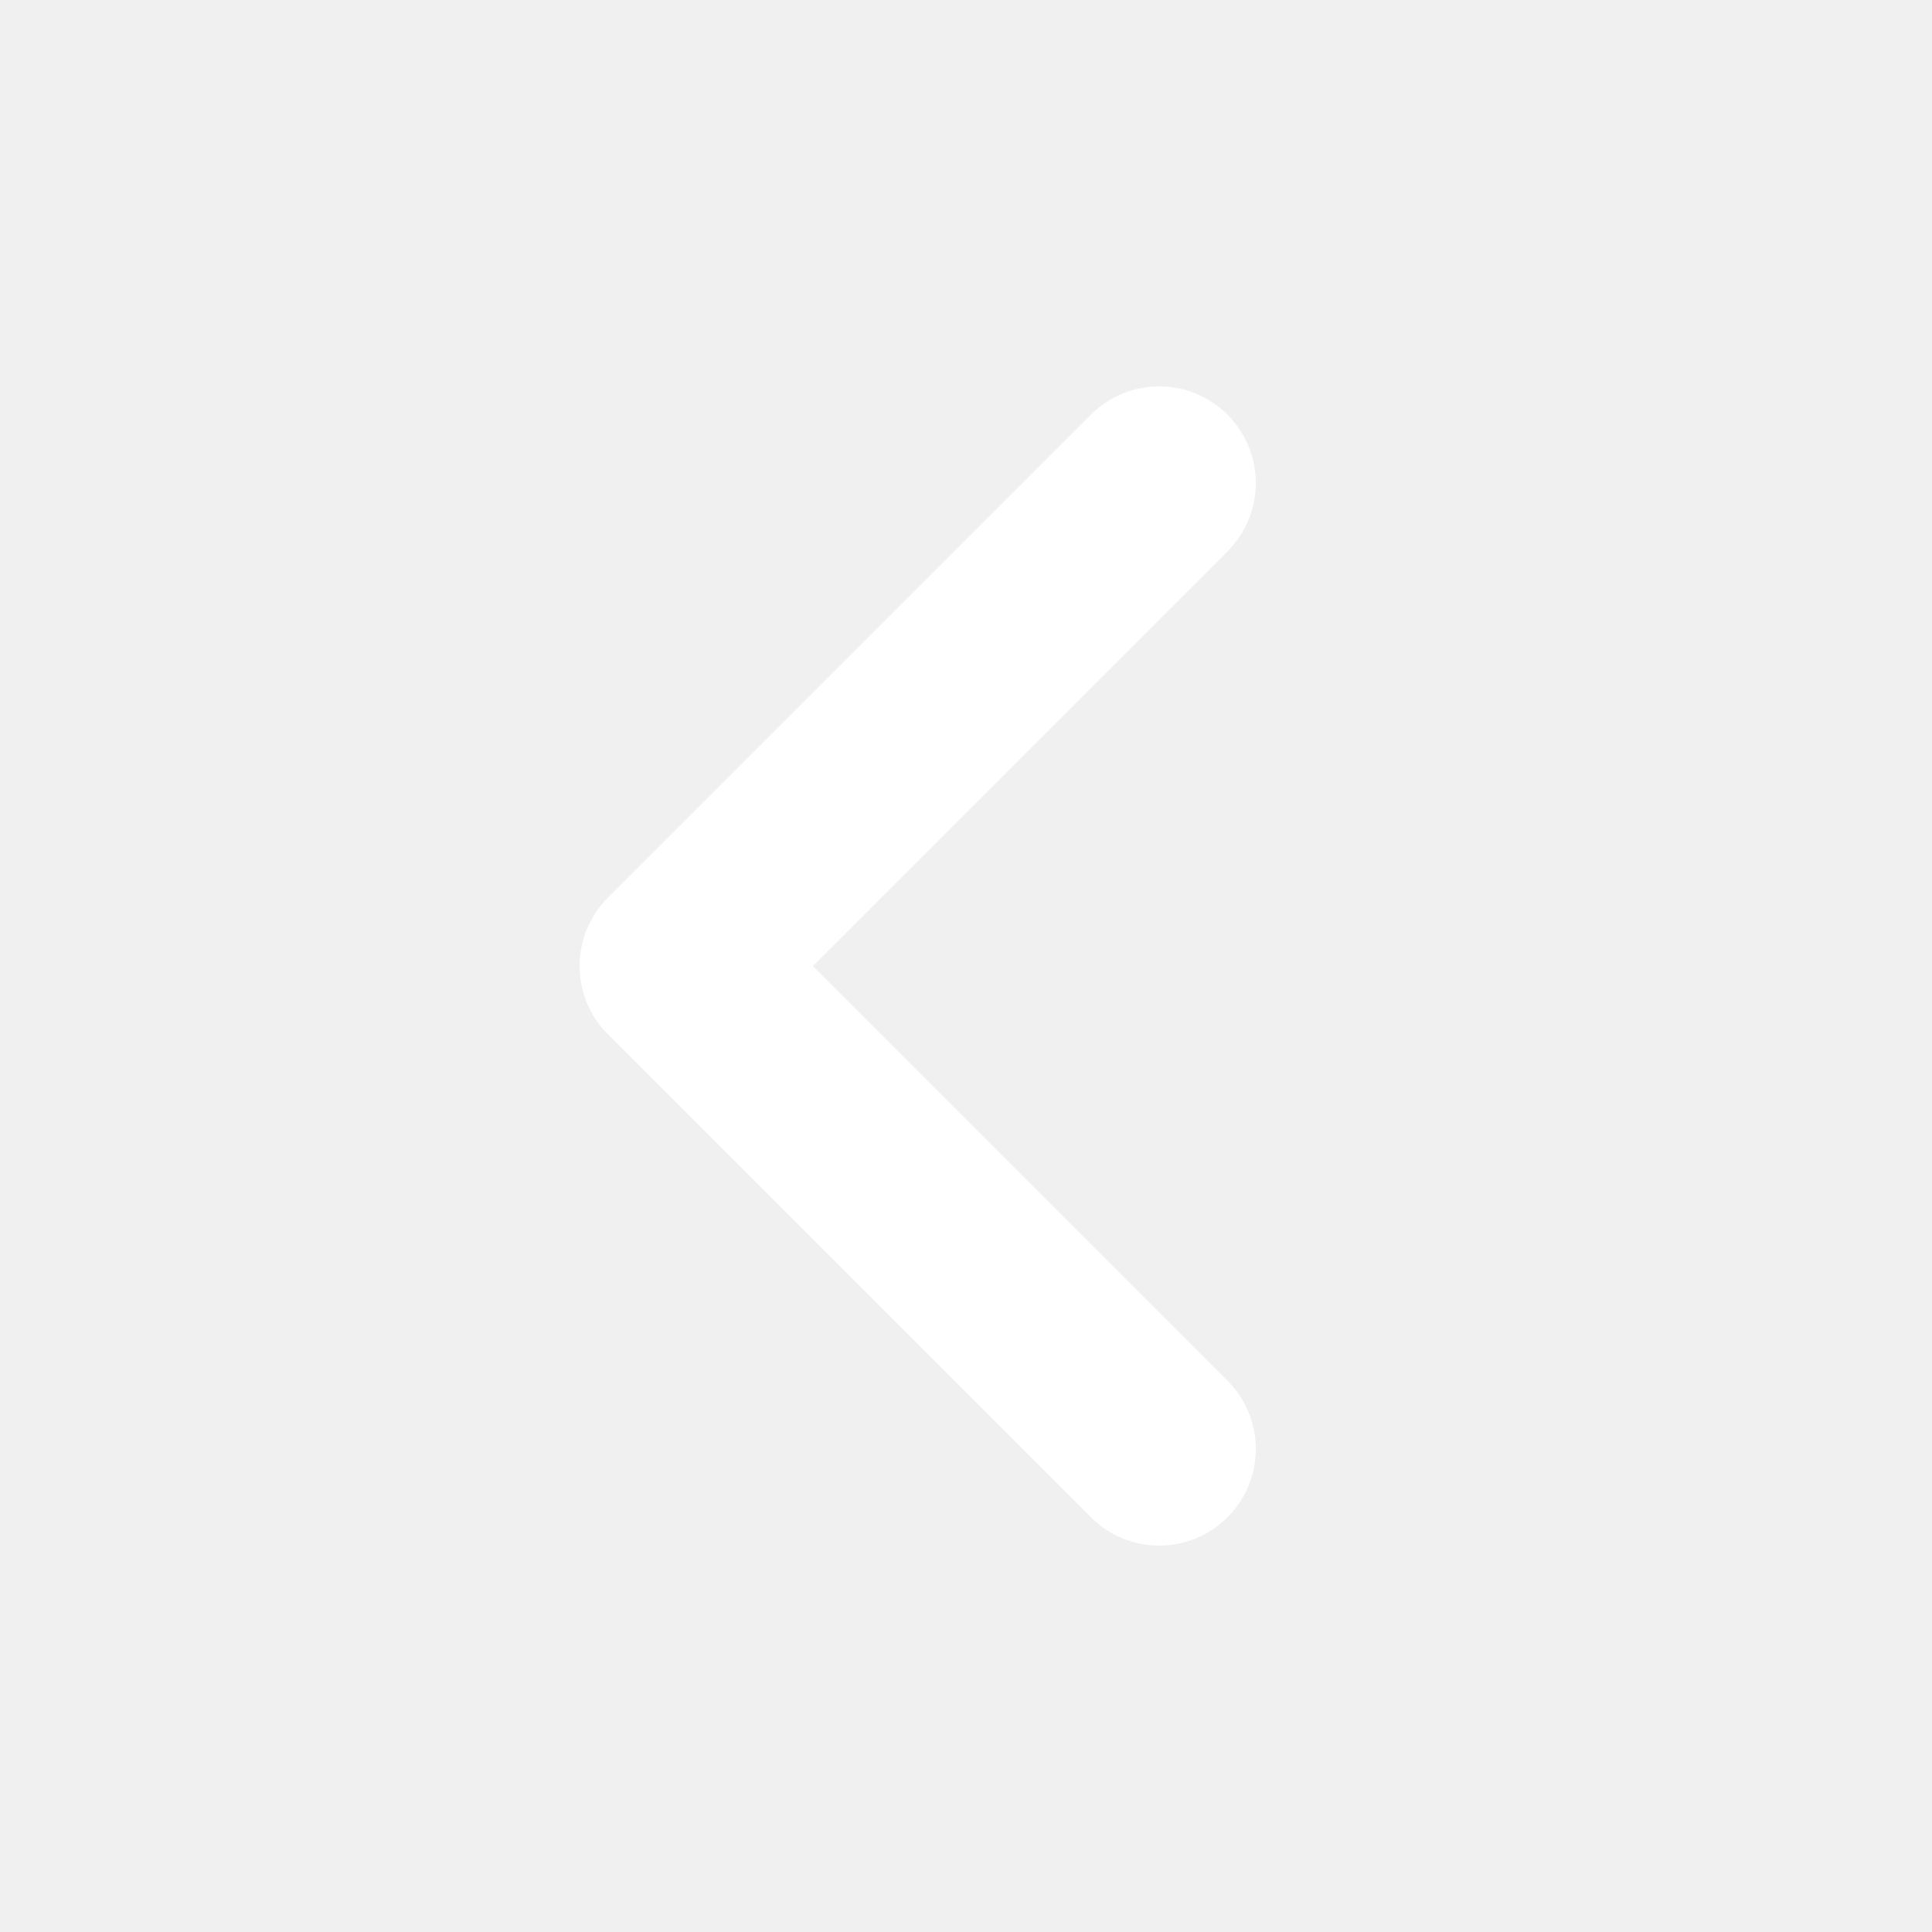
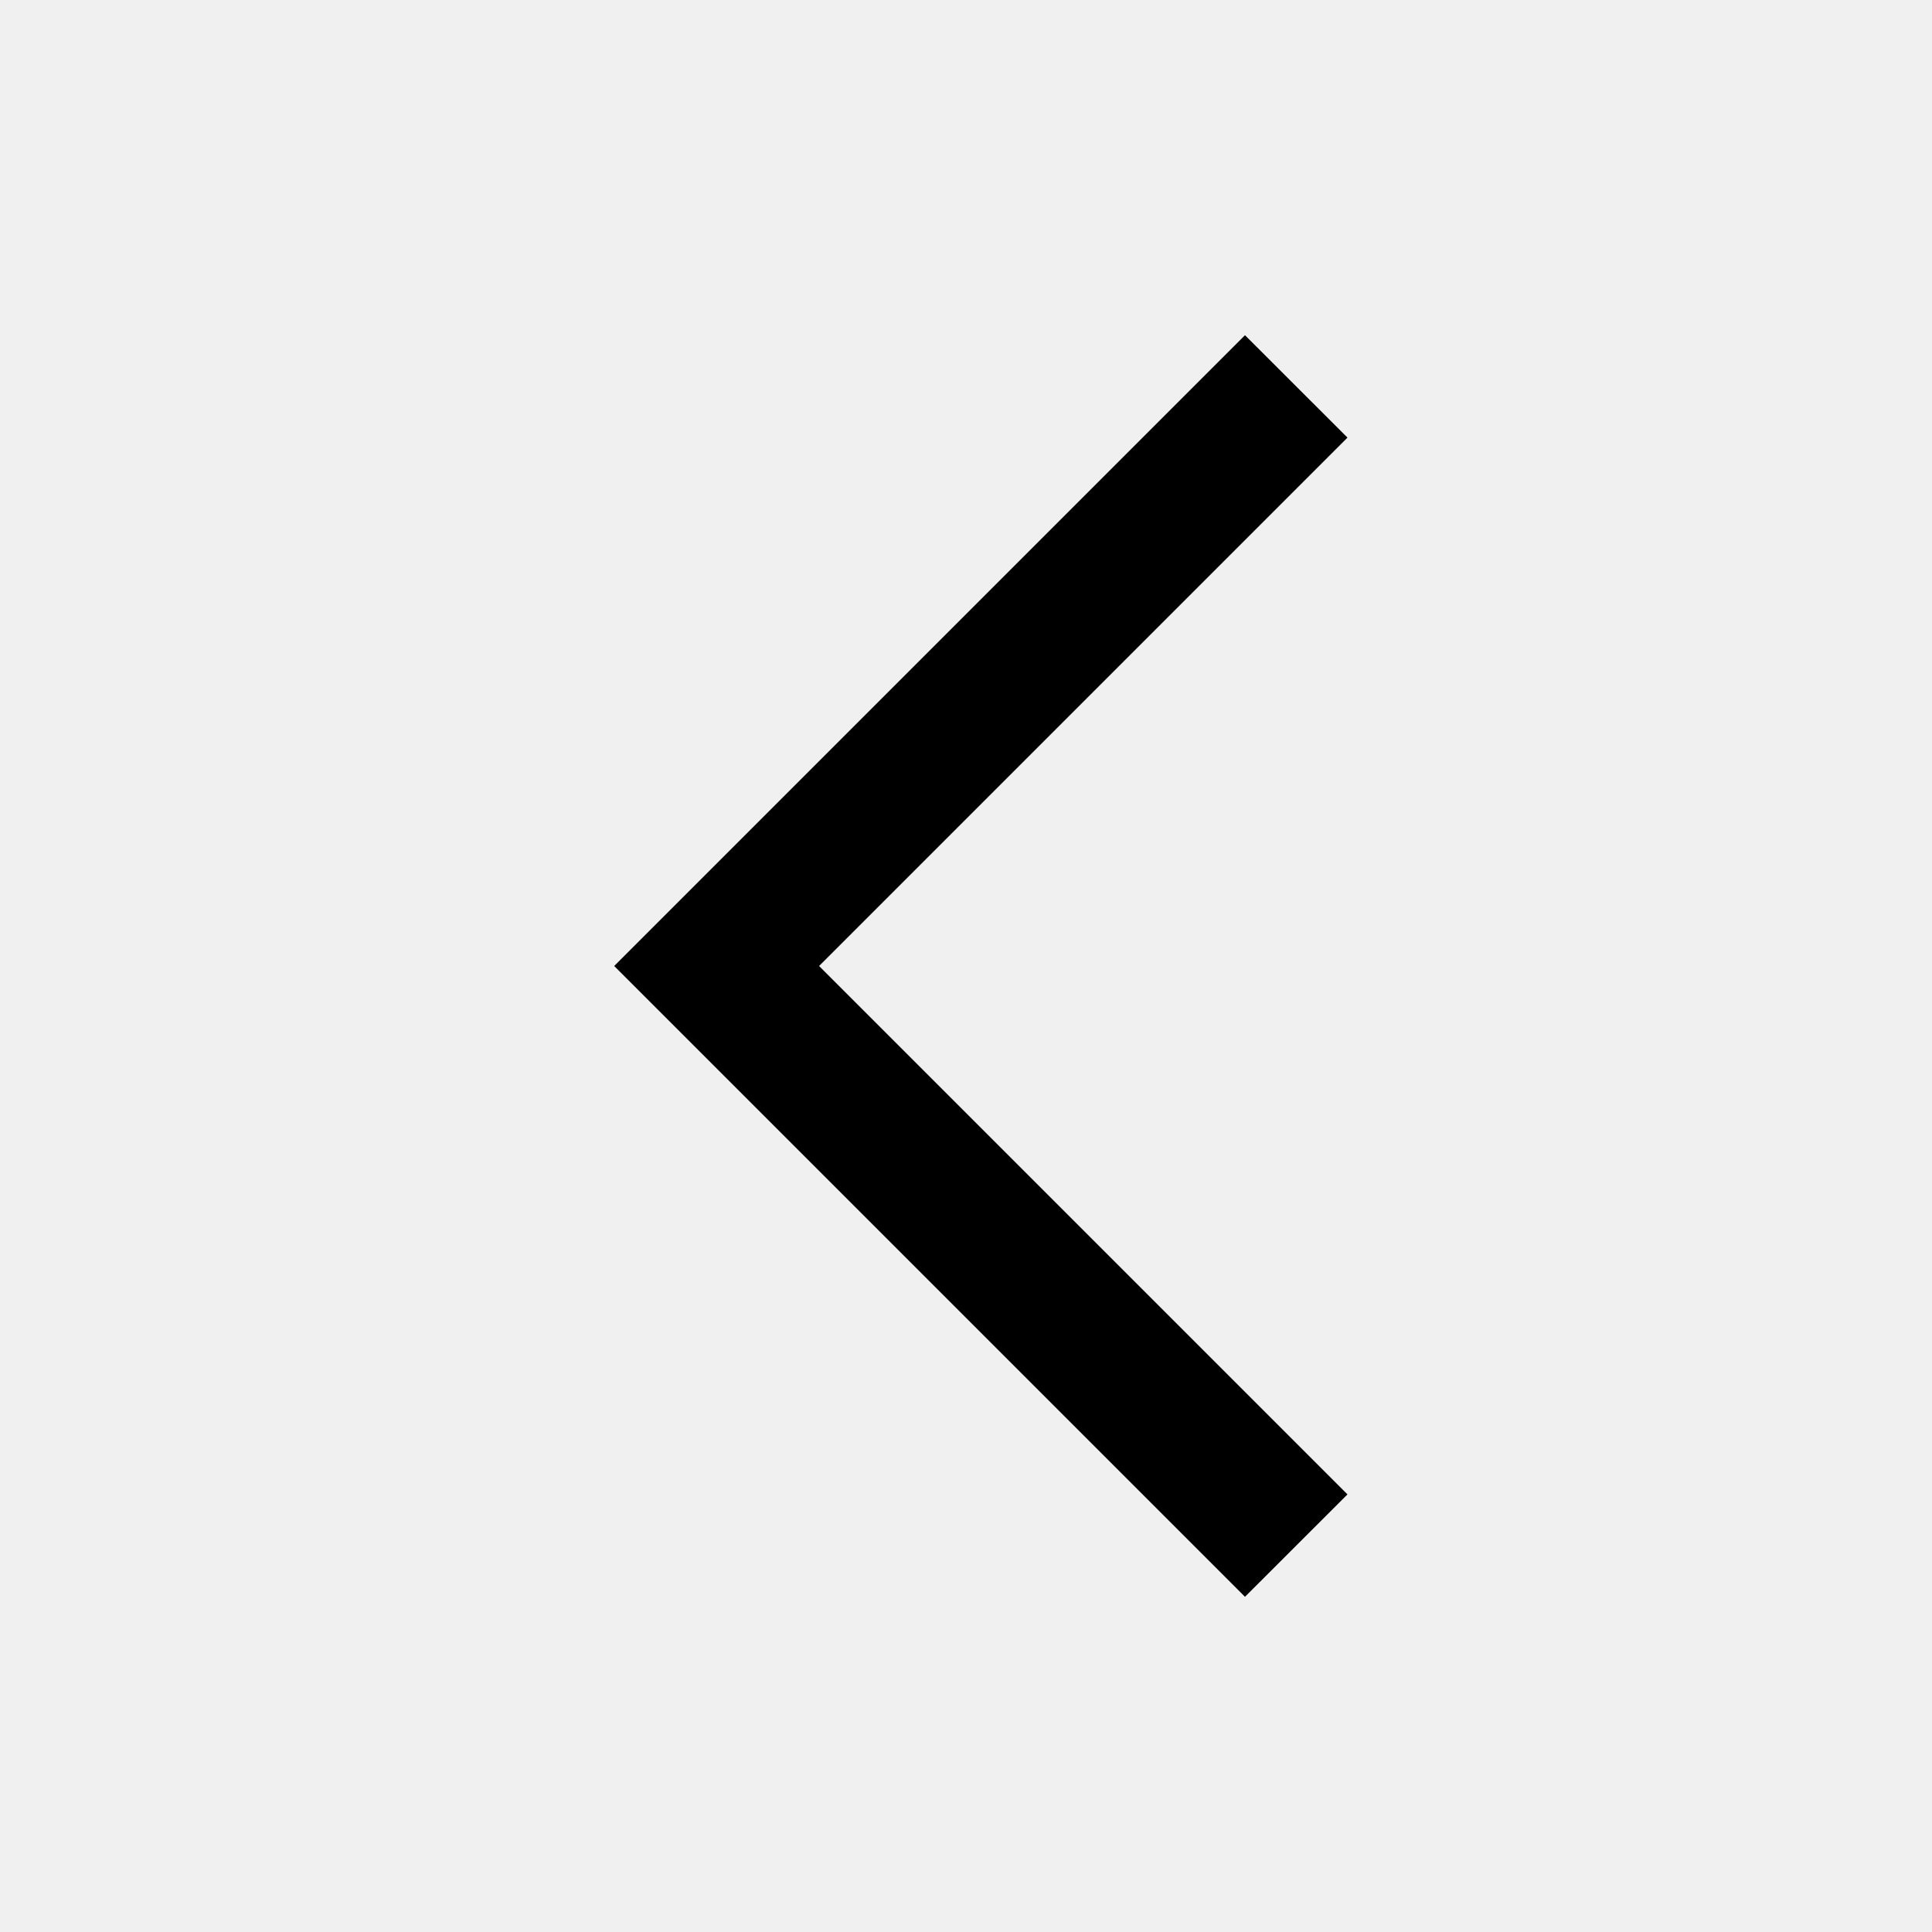
<svg xmlns="http://www.w3.org/2000/svg" width="20" height="20" viewBox="0 0 20 20" fill="none">
-   <path d="M12 5L7 10L12 15" stroke="white" stroke-width="2" stroke-linecap="round" stroke-linejoin="round" />
+   <path fill-rule="evenodd" clip-rule="evenodd" d="M12.888 3.47L13.949 4.53L8.479 10L13.949 15.47L12.888 16.53L6.358 10L12.888 3.47Z" fill="black" />
</svg>
